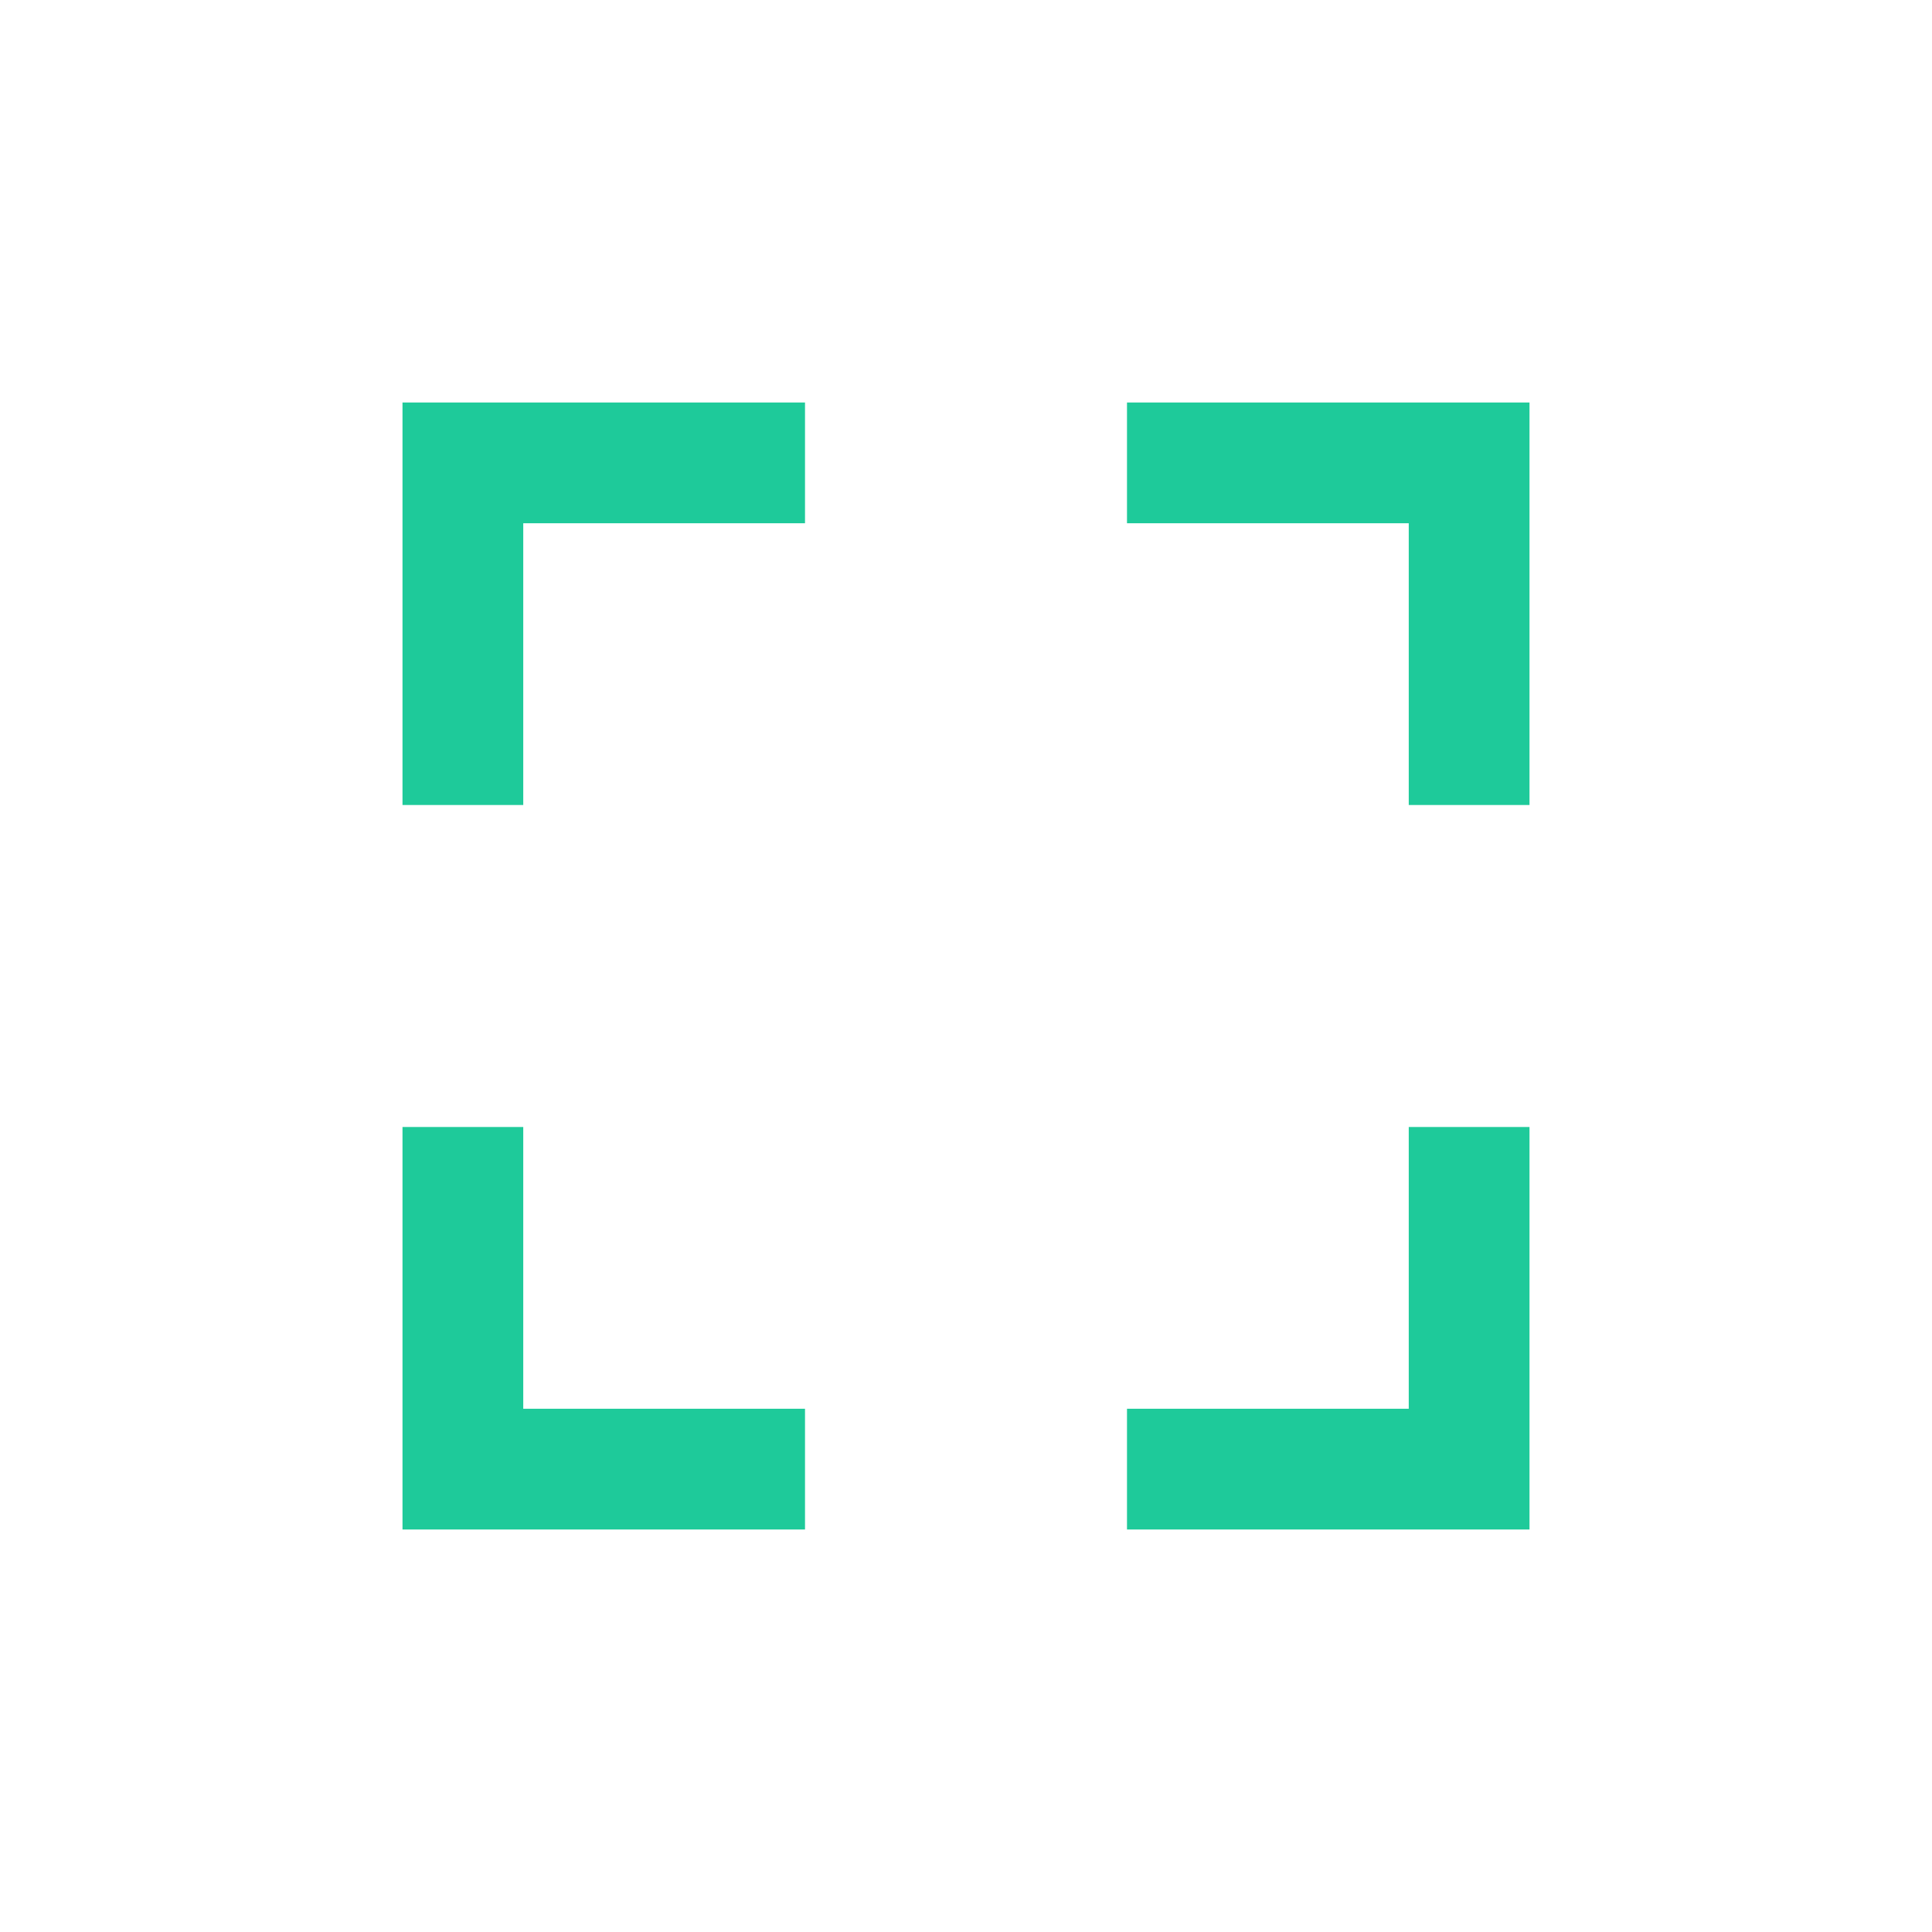
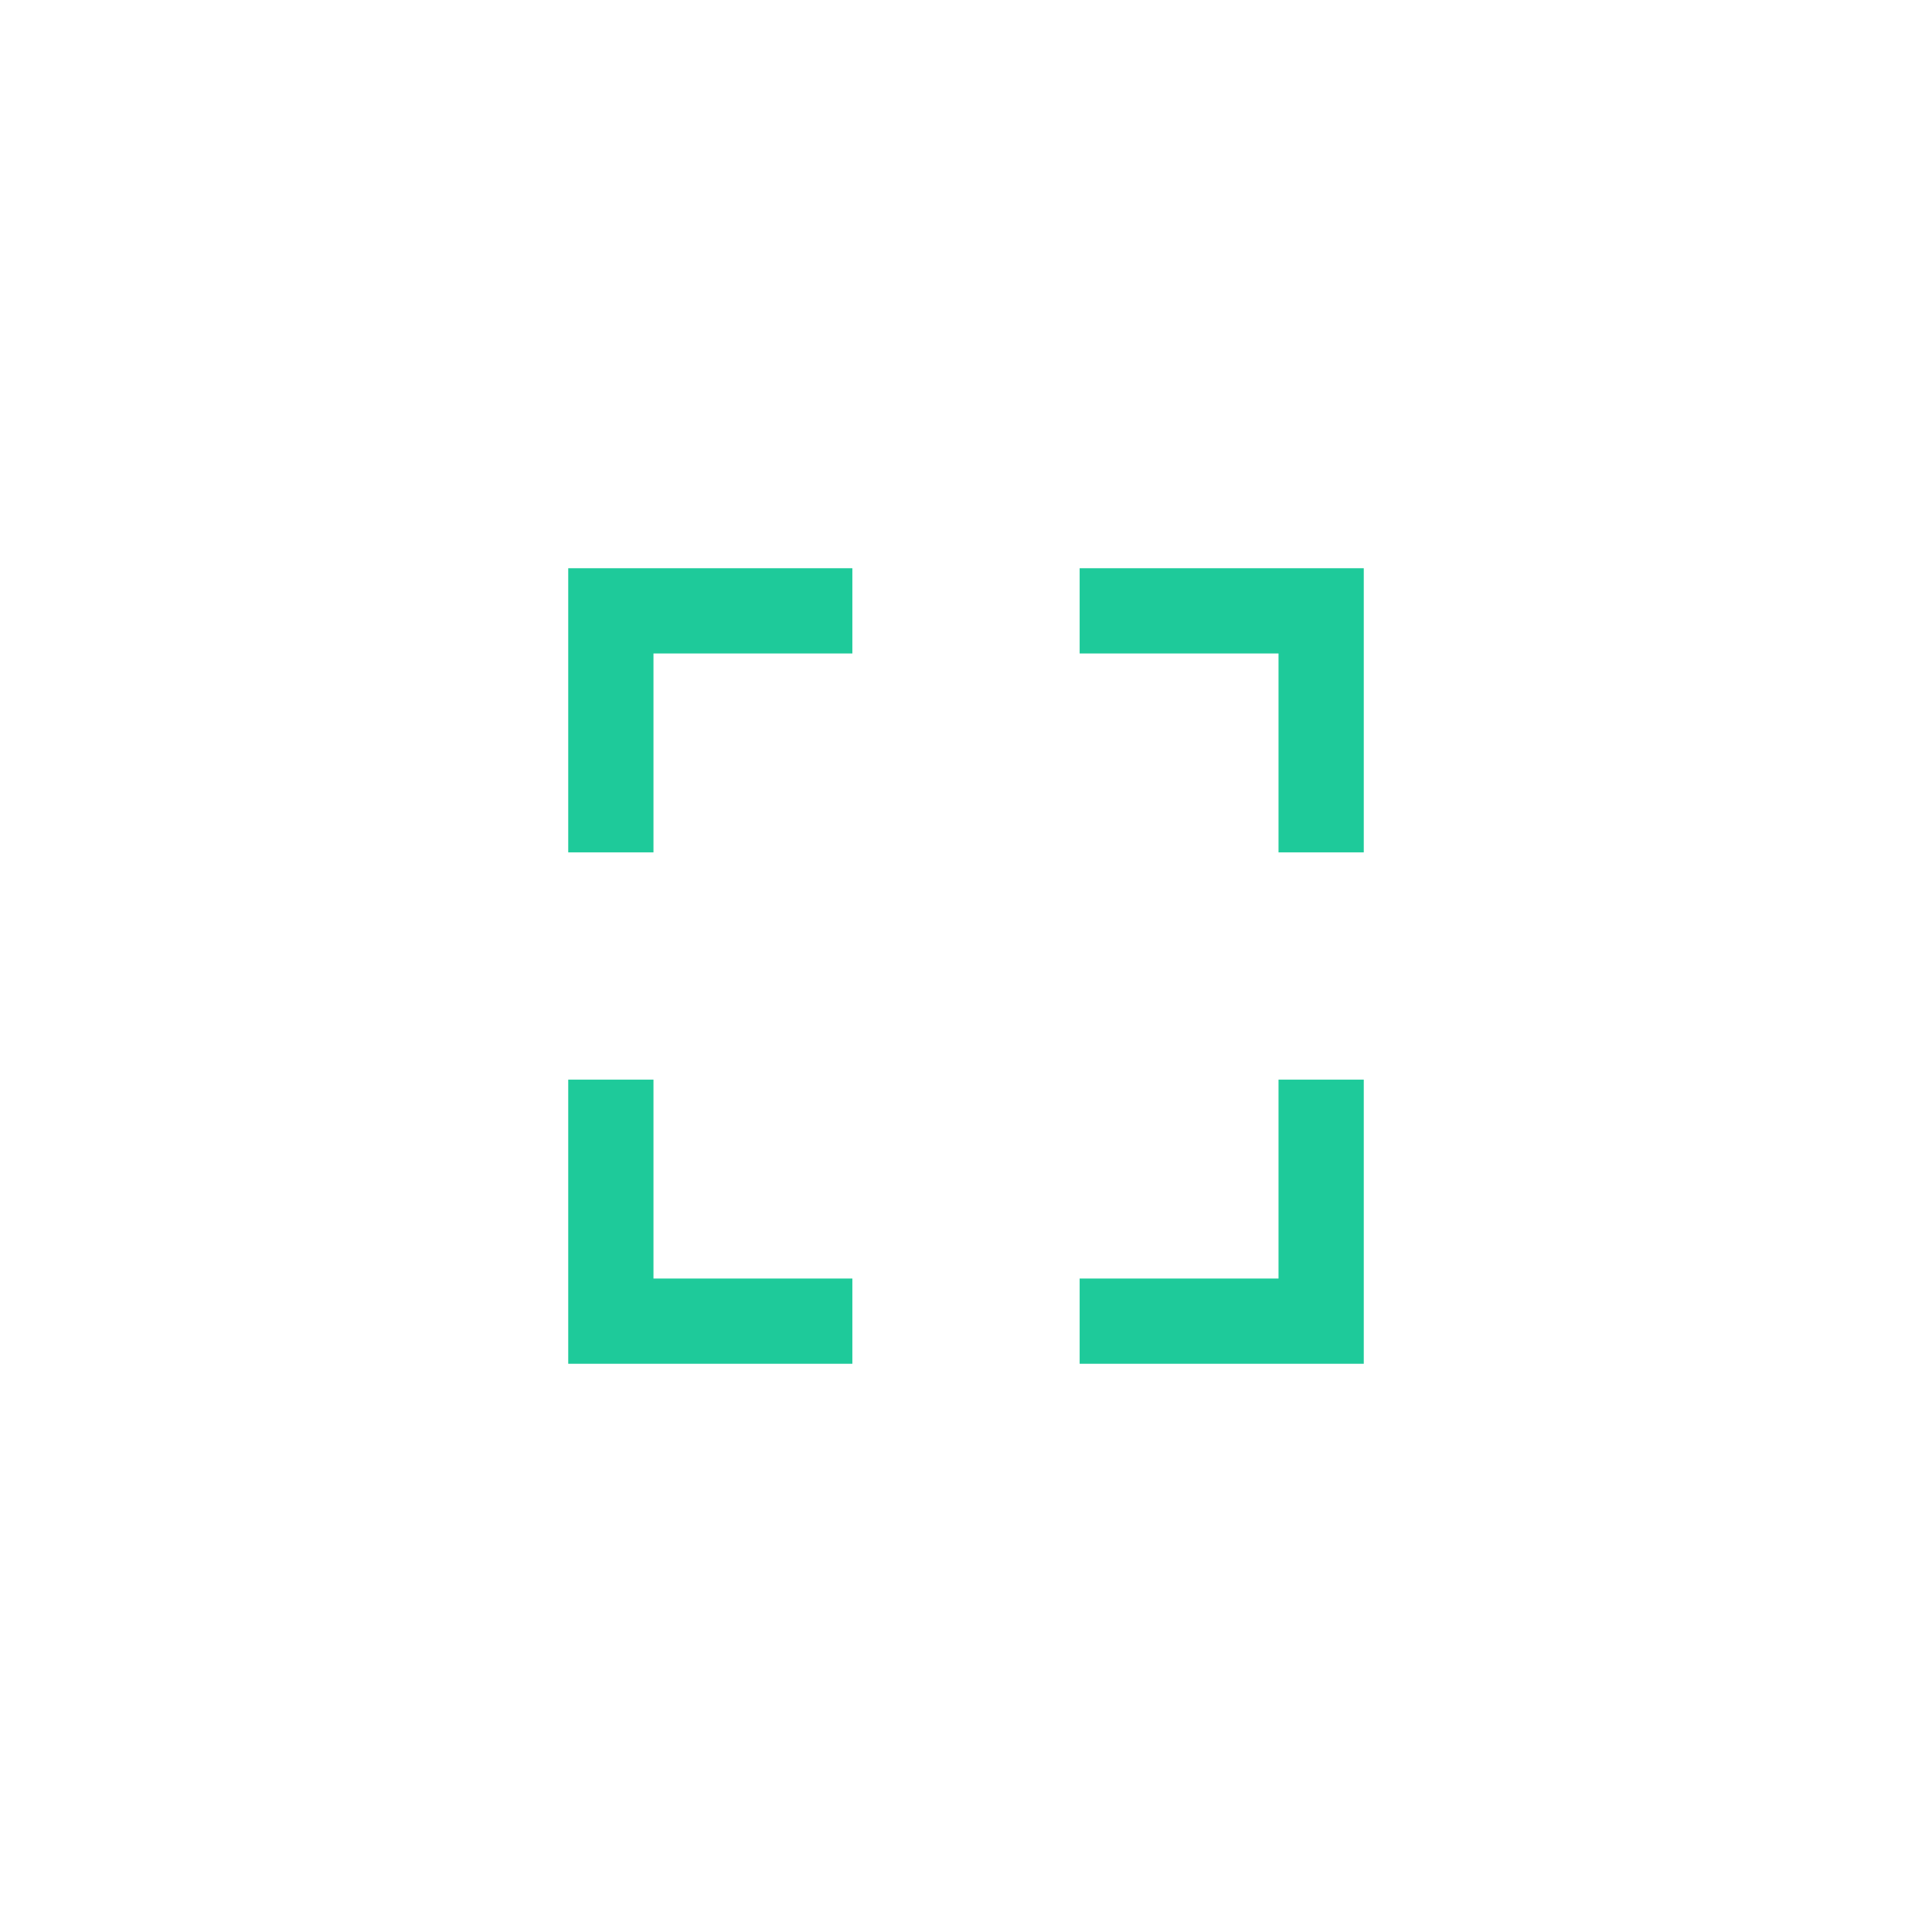
- <svg xmlns="http://www.w3.org/2000/svg" width="24" height="24" viewBox="0 0 24 24" fill="none">
-   <mask id="mask0_138_9" style="mask-type:alpha" maskUnits="userSpaceOnUse" x="0" y="0" width="24" height="24">
-     <rect width="24" height="24" fill="#D9D9D9" />
-   </mask>
-   <g mask="url(#mask0_138_9)">
-     <path d="M5 19V14H6.5V17.5H10V19H5ZM5 10V5H10V6.5H6.5V10H5ZM14 19V17.5H17.5V14H19V19H14ZM17.5 10V6.5H14V5H19V10H17.5Z" fill="#1ECA9A" />
-   </g>
+ <svg xmlns="http://www.w3.org/2000/svg" width="34" height="34" viewBox="0 0 34 34" fill="none">
+   <path d="M10 24V19H11.5V22.5H15V24H10ZM10 15V10H15V11.5H11.5V15H10ZM19 24V22.5H22.5V19H24V24H19ZM22.5 15V11.5H19V10H24V15H22.5Z" fill="#1ECA9A" />
</svg>
